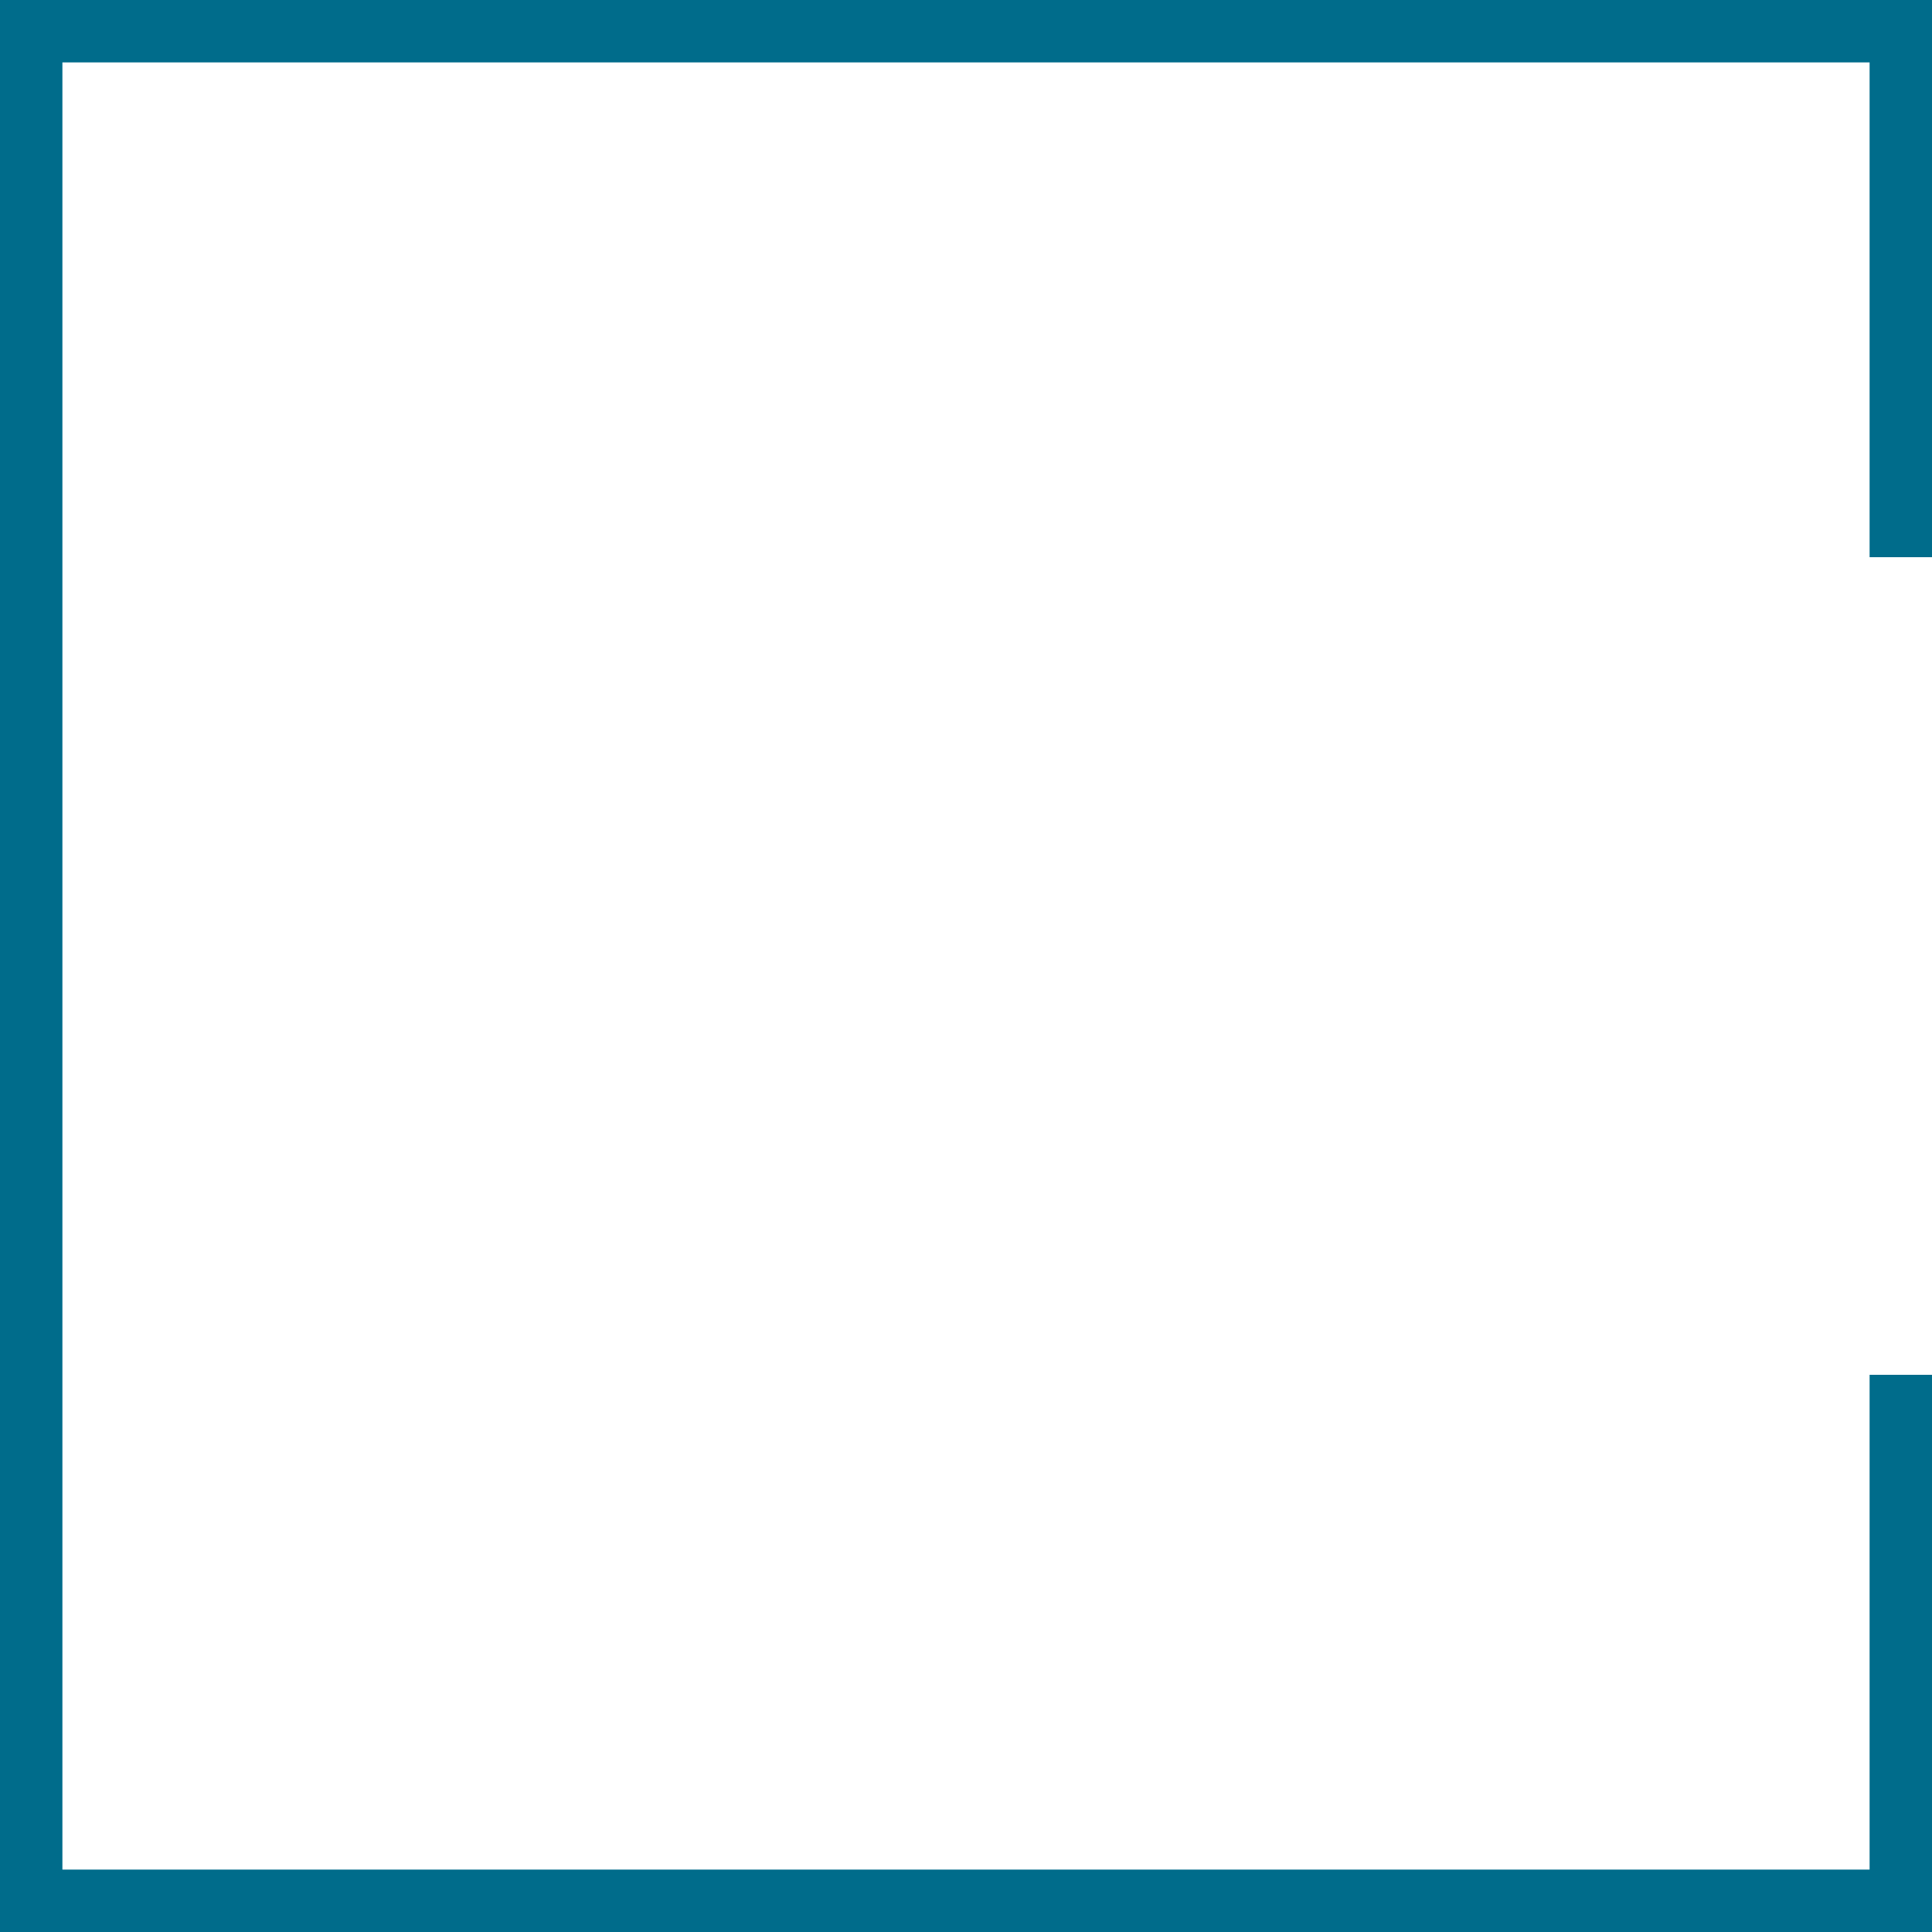
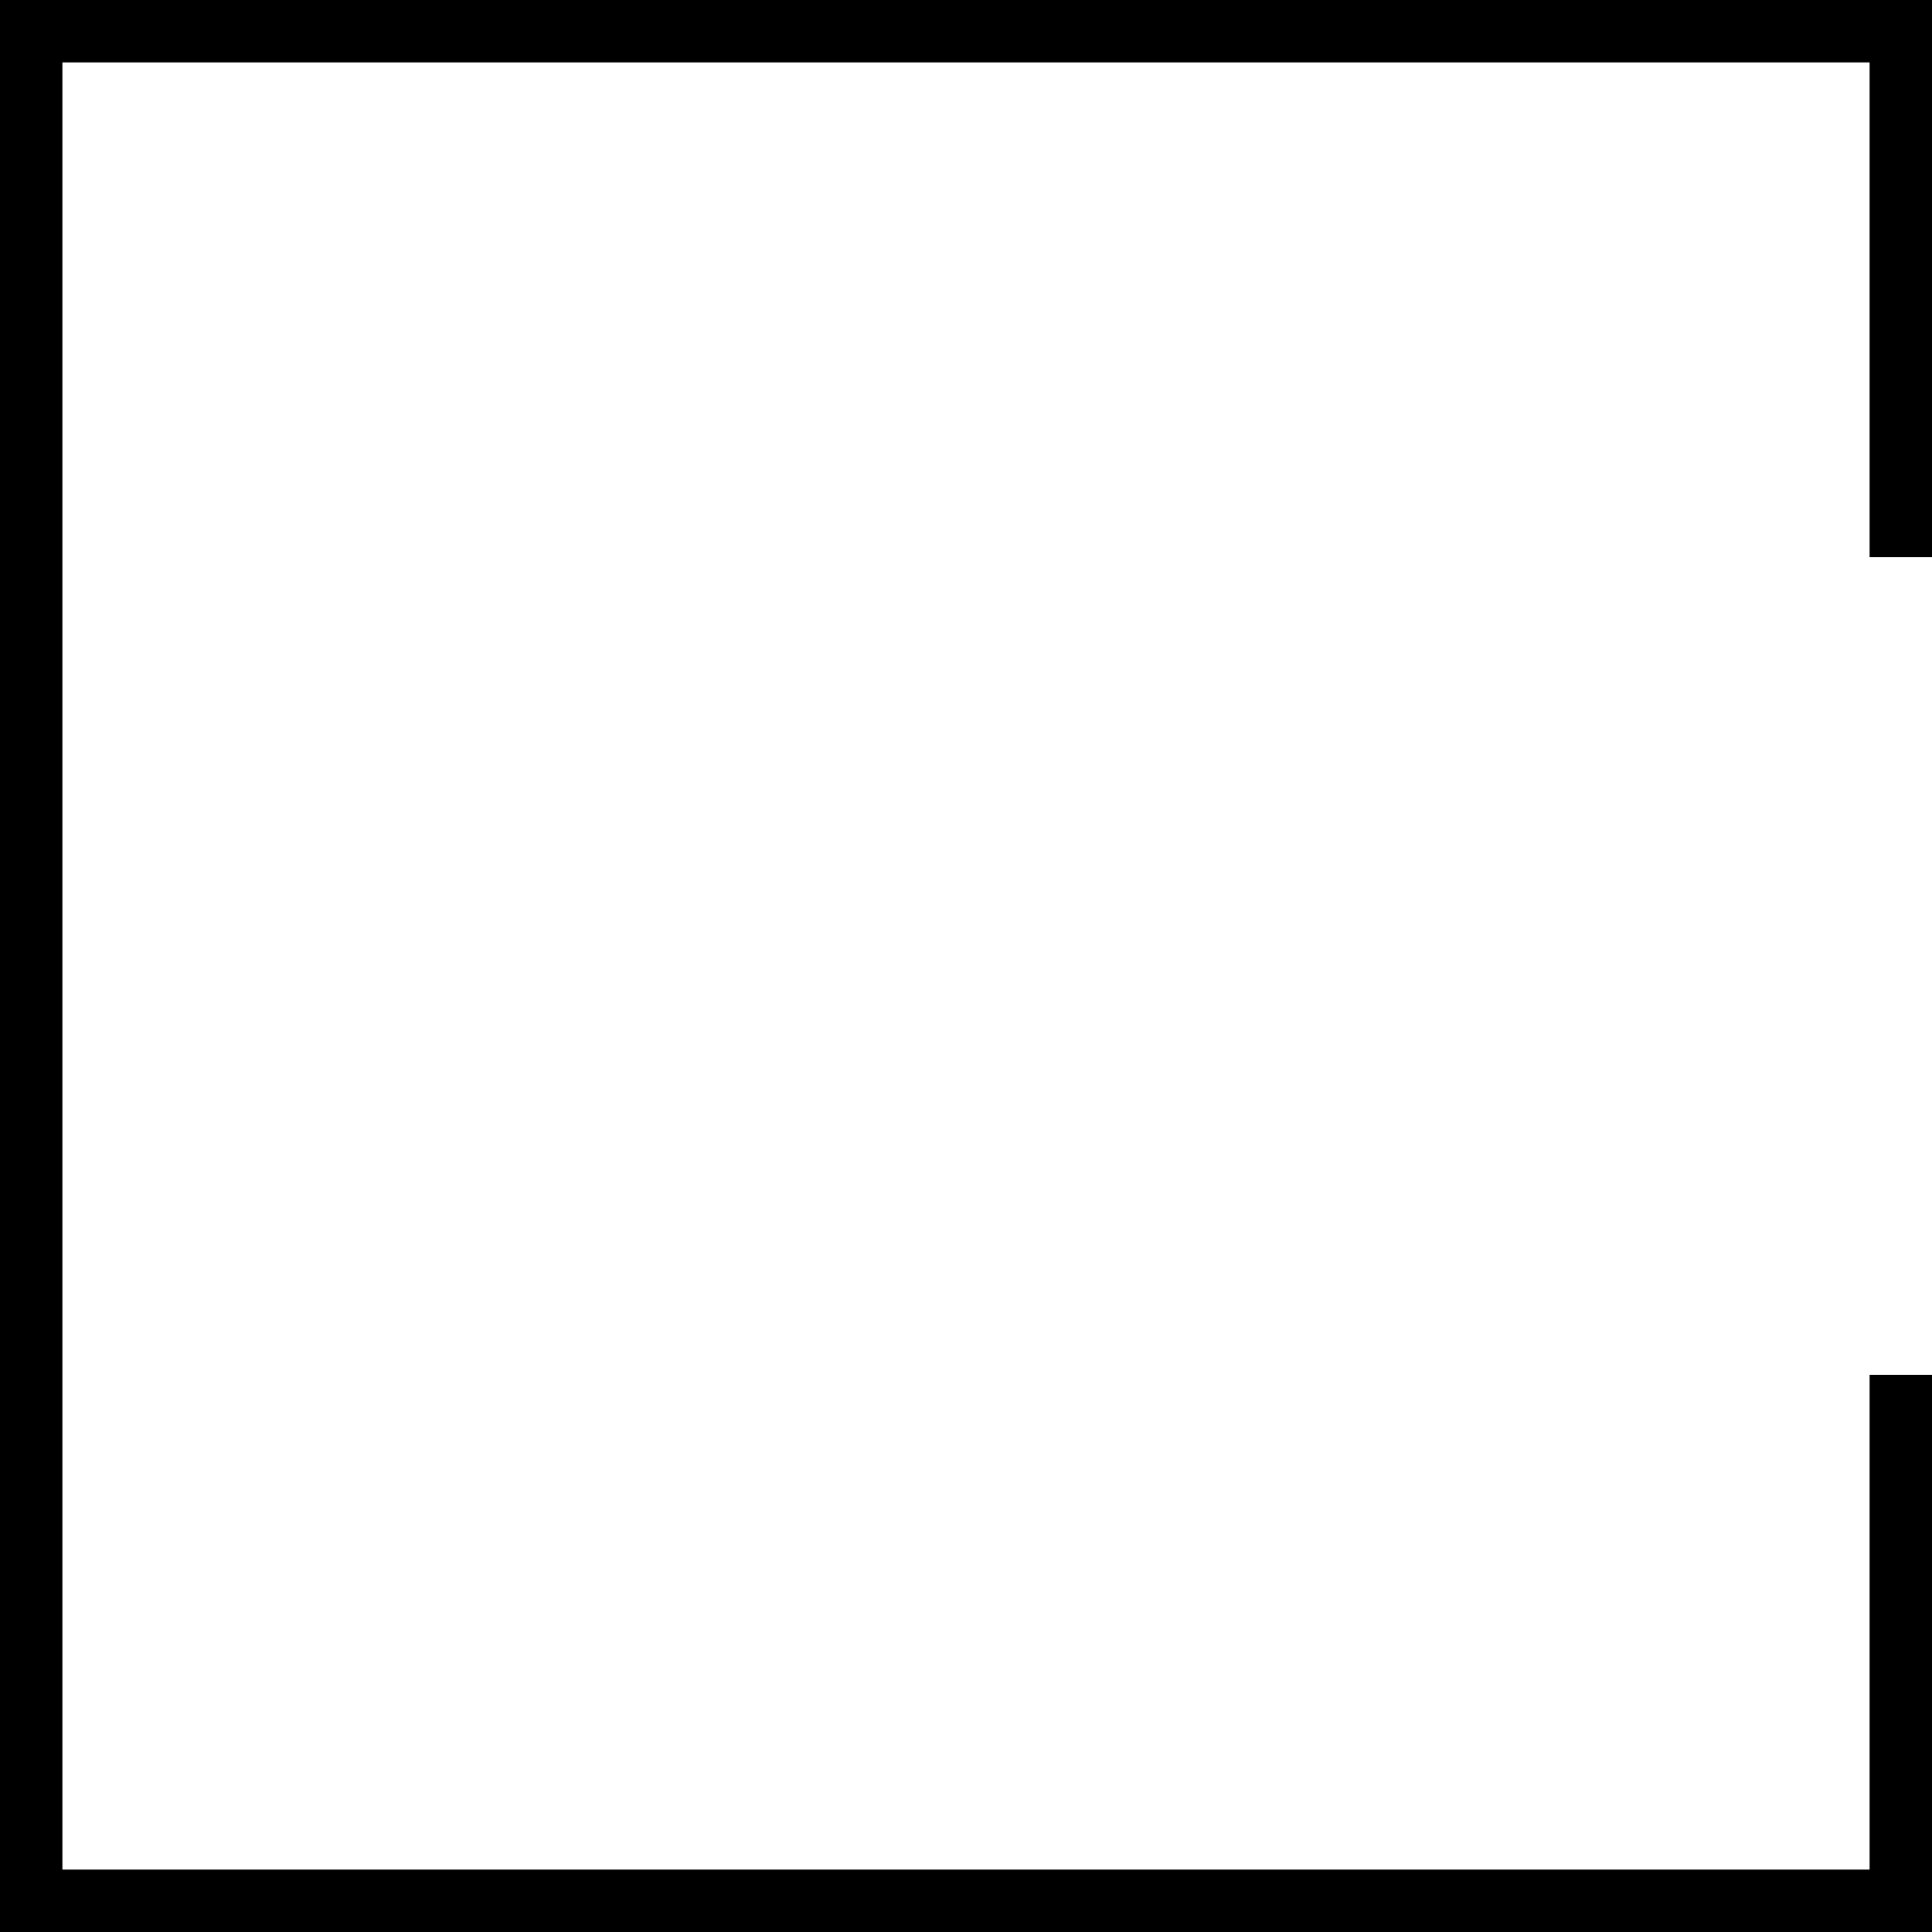
<svg xmlns="http://www.w3.org/2000/svg" viewBox="0 0 100 100" fill="none">
-   <path d="M 98.385 28.84 L 98.385 1.615 L 1.615 1.615 L 1.615 98.385        L 98.385 98.385 L 98.385 71.16" stroke="#006C8B" stroke-width="3.23" stroke-linecap="butt" stroke-linejoin="miter" fill="none" />
+   <path d="M 98.385 28.84 L 98.385 1.615 L 1.615 1.615 L 1.615 98.385        L 98.385 98.385 L 98.385 71.16" stroke="currentColor" stroke-width="3.23" stroke-linecap="butt" stroke-linejoin="miter" fill="none" />
</svg>
